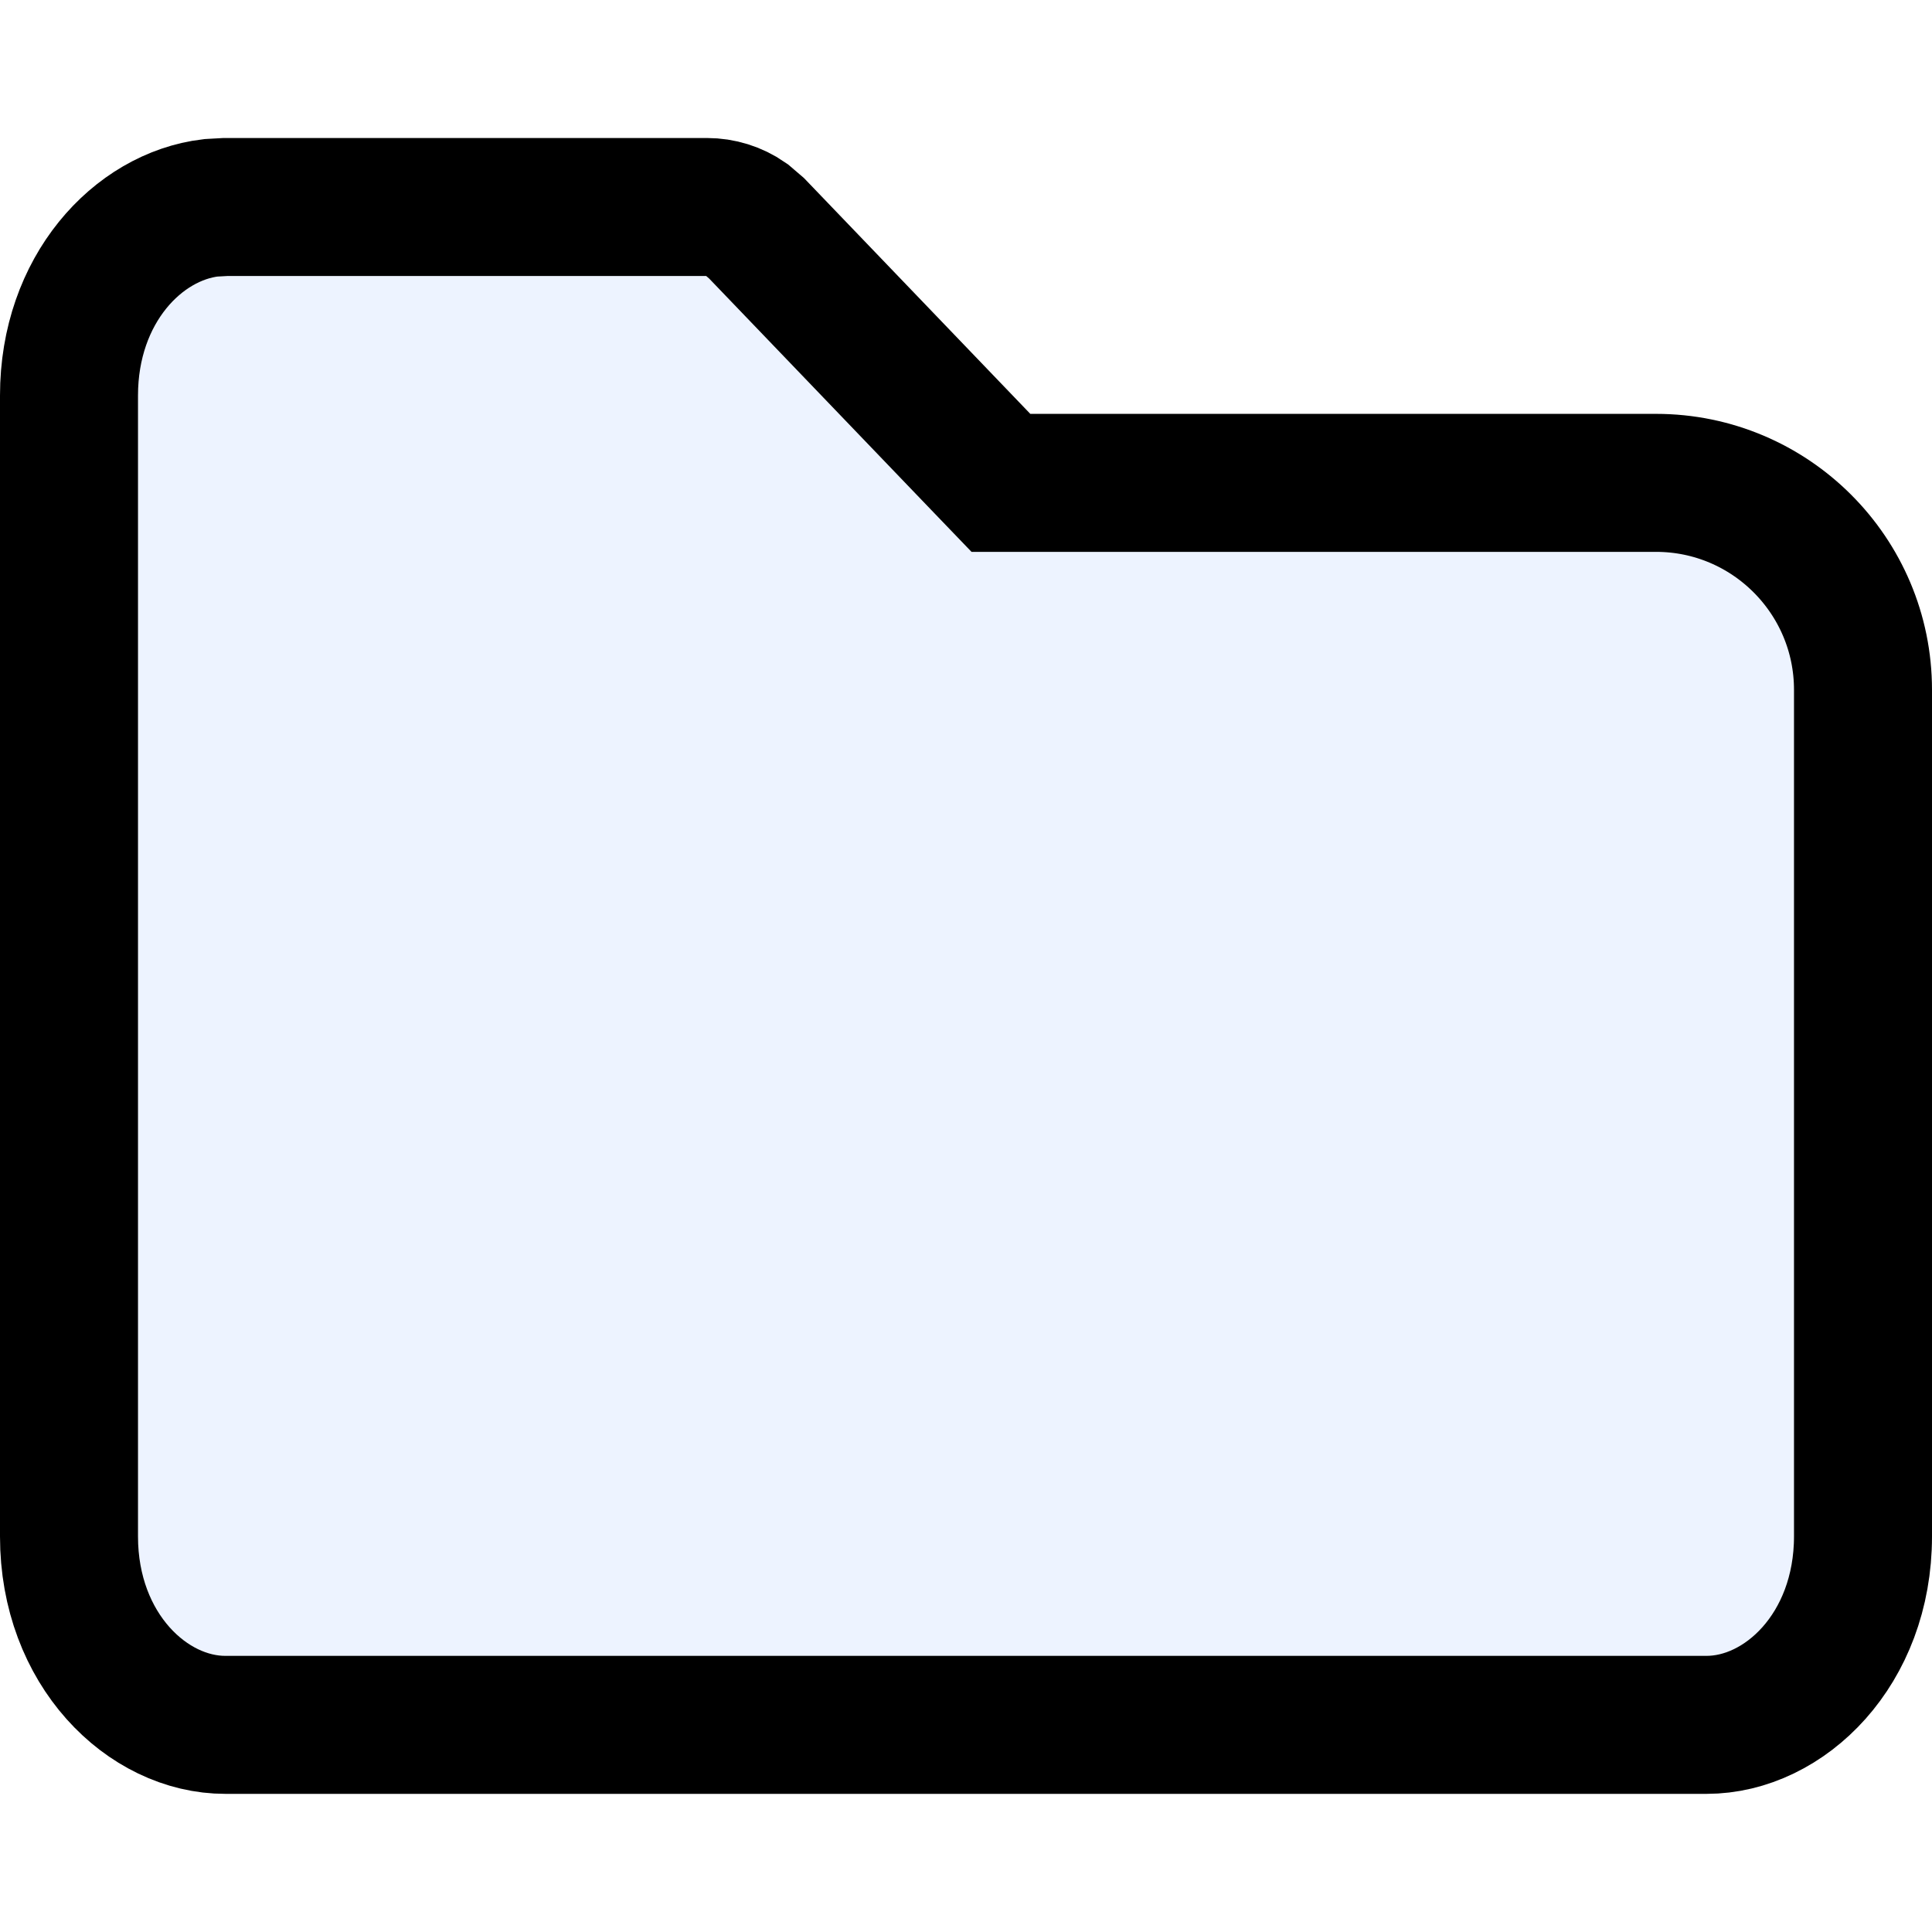
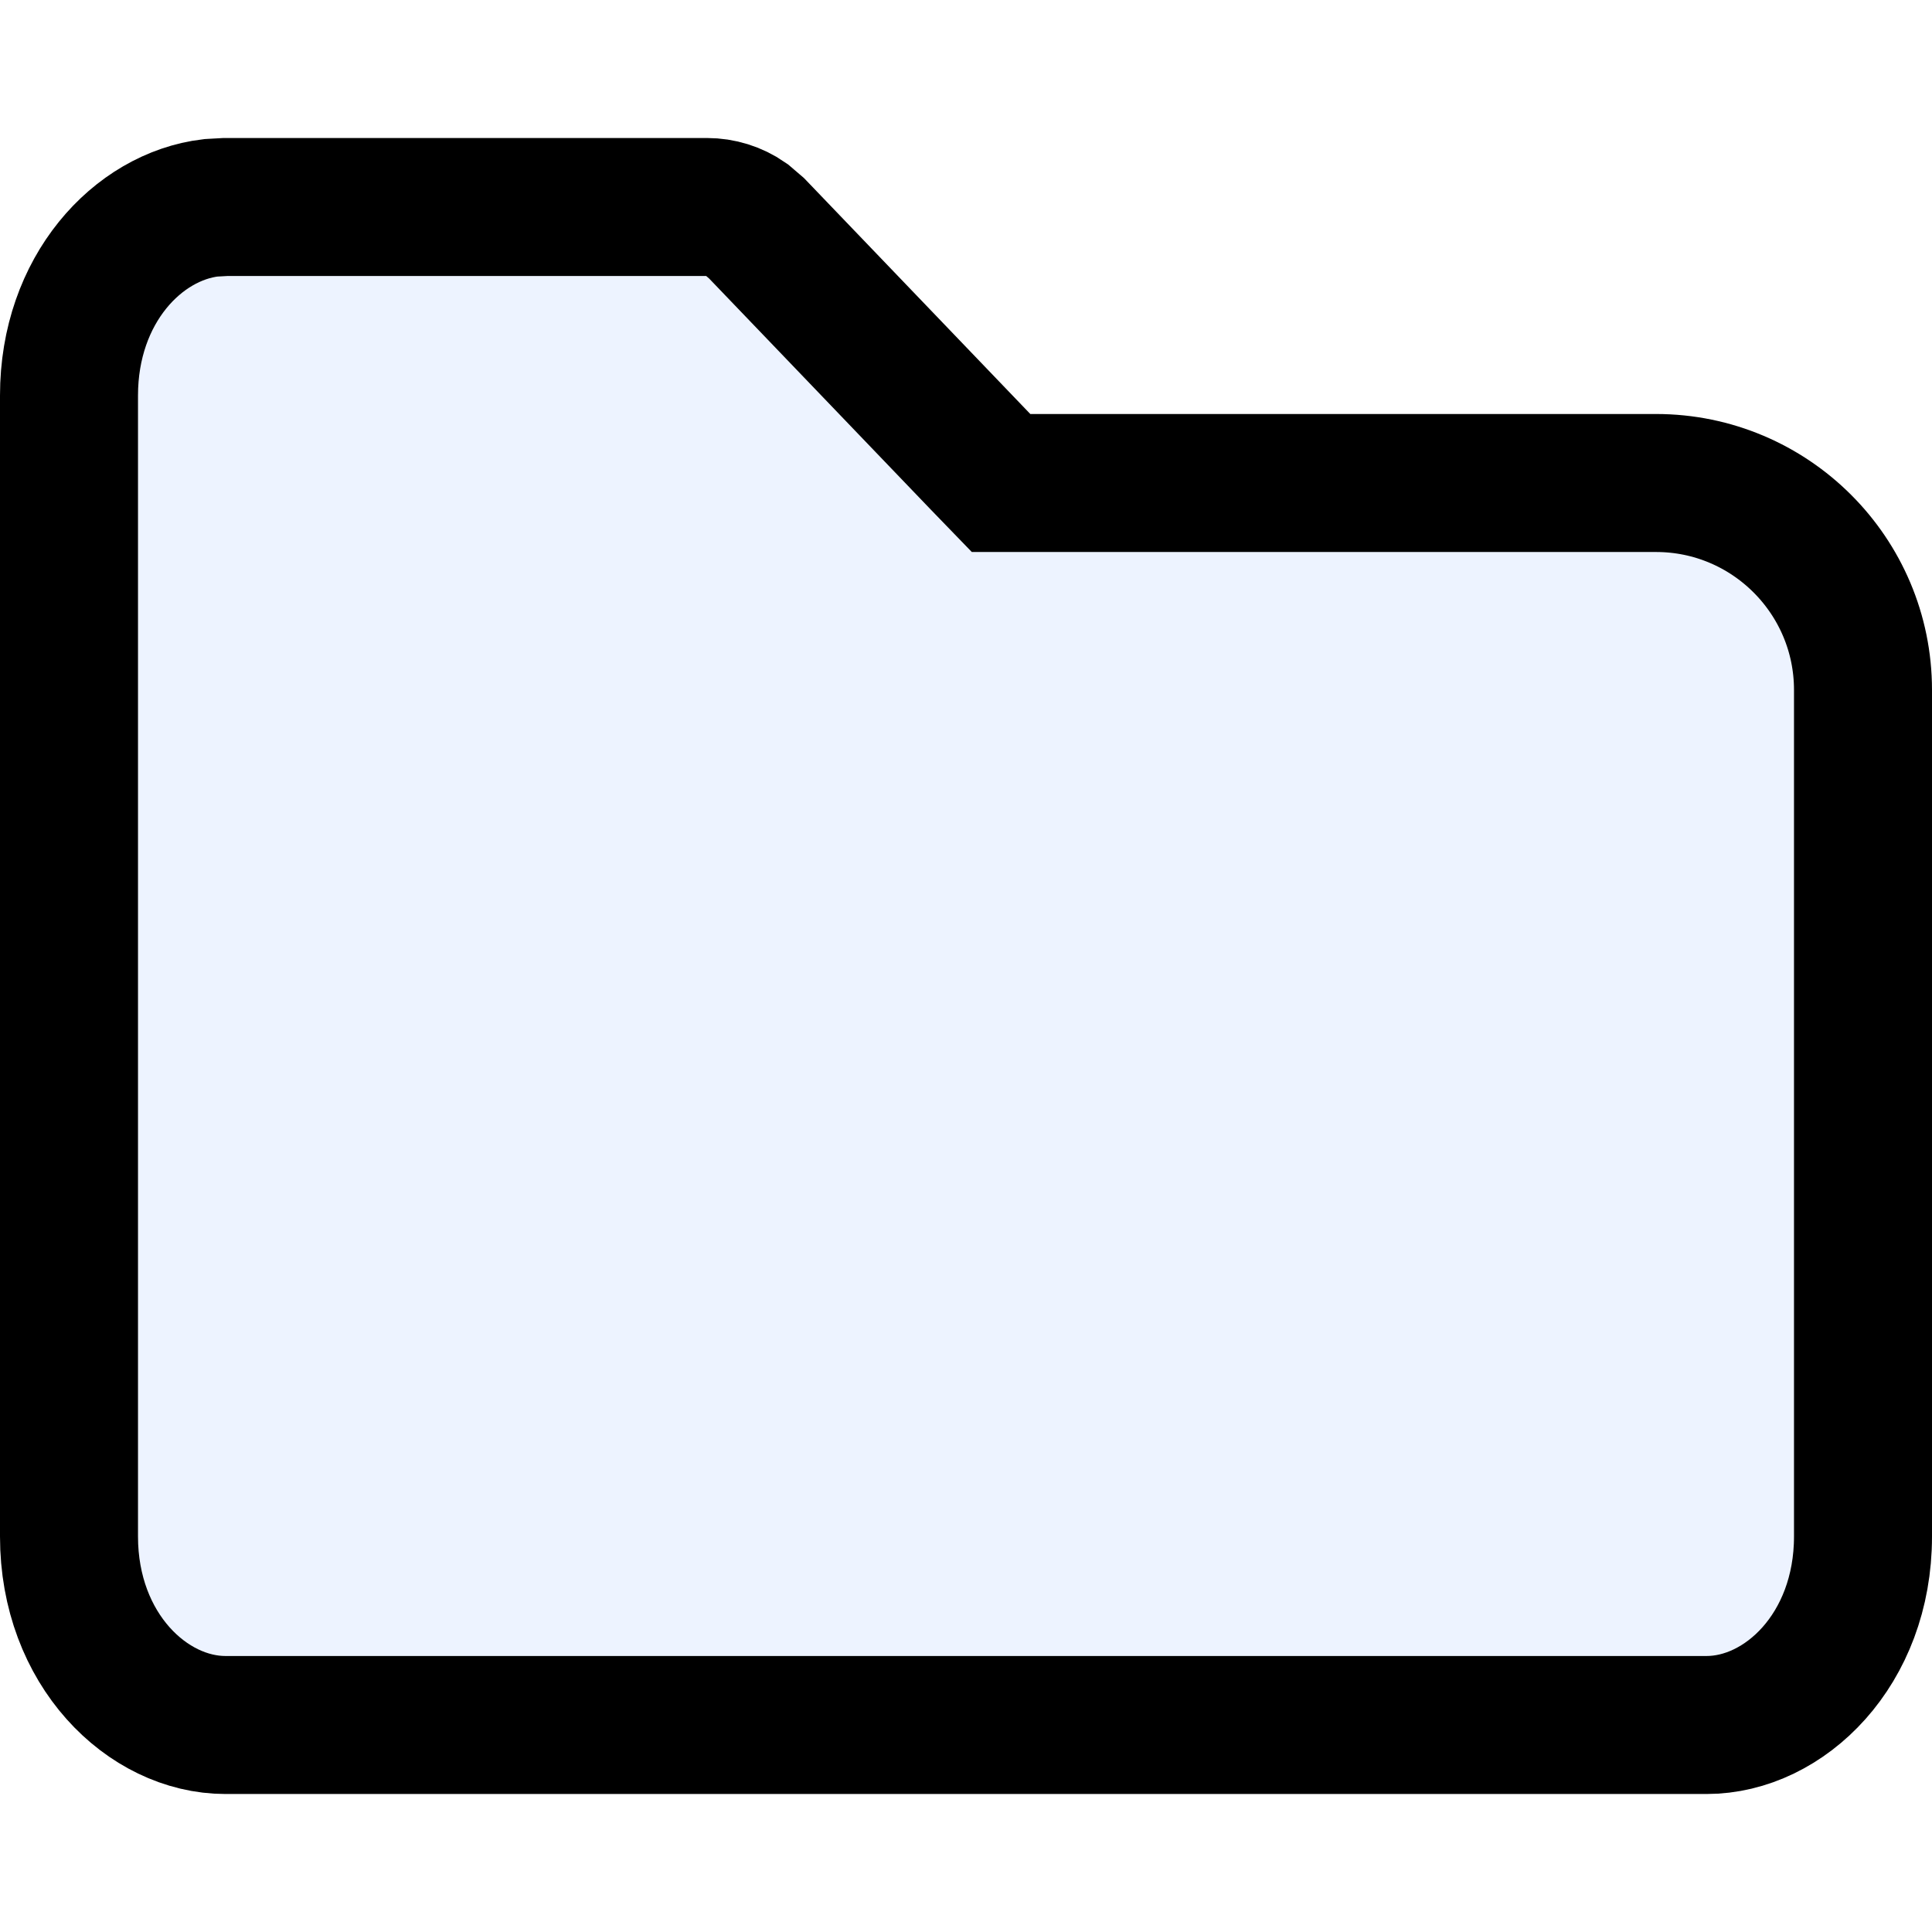
- <svg xmlns="http://www.w3.org/2000/svg" width="14" height="14" fill="none" viewBox="0 0 14 14">
-   <path fill="#EDF3FF" stroke="black" d="M1.634 1.5h3.488c.102 0.0.201.031.283.088l.077.066 1.623 1.691.148.154H12c.828 0 1.5.672 1.5 1.5v6.134c-0.0.819-.569 1.366-1.134 1.366H1.634C1.069 12.5.5 11.953.5 11.134V2.866c0-.768.499-1.297 1.027-1.36L1.634 1.5Z" />
+ <svg xmlns="http://www.w3.org/2000/svg" width="14" height="14" viewBox="0 0 14 14" fill="none">
+   <path d="M1.634 1.5H5.122C5.224 1.5 5.323 1.531 5.405 1.588L5.482 1.654L7.105 3.346L7.254 3.5H12C12.828 3.5 13.5 4.172 13.5 5V11.134C13.5 11.953 12.931 12.5 12.366 12.5H1.634C1.069 12.5 0.5 11.953 0.5 11.134V2.866C0.5 2.098 0.999 1.569 1.527 1.506L1.634 1.5Z" fill="#EDF3FF" stroke="black" />
</svg>
